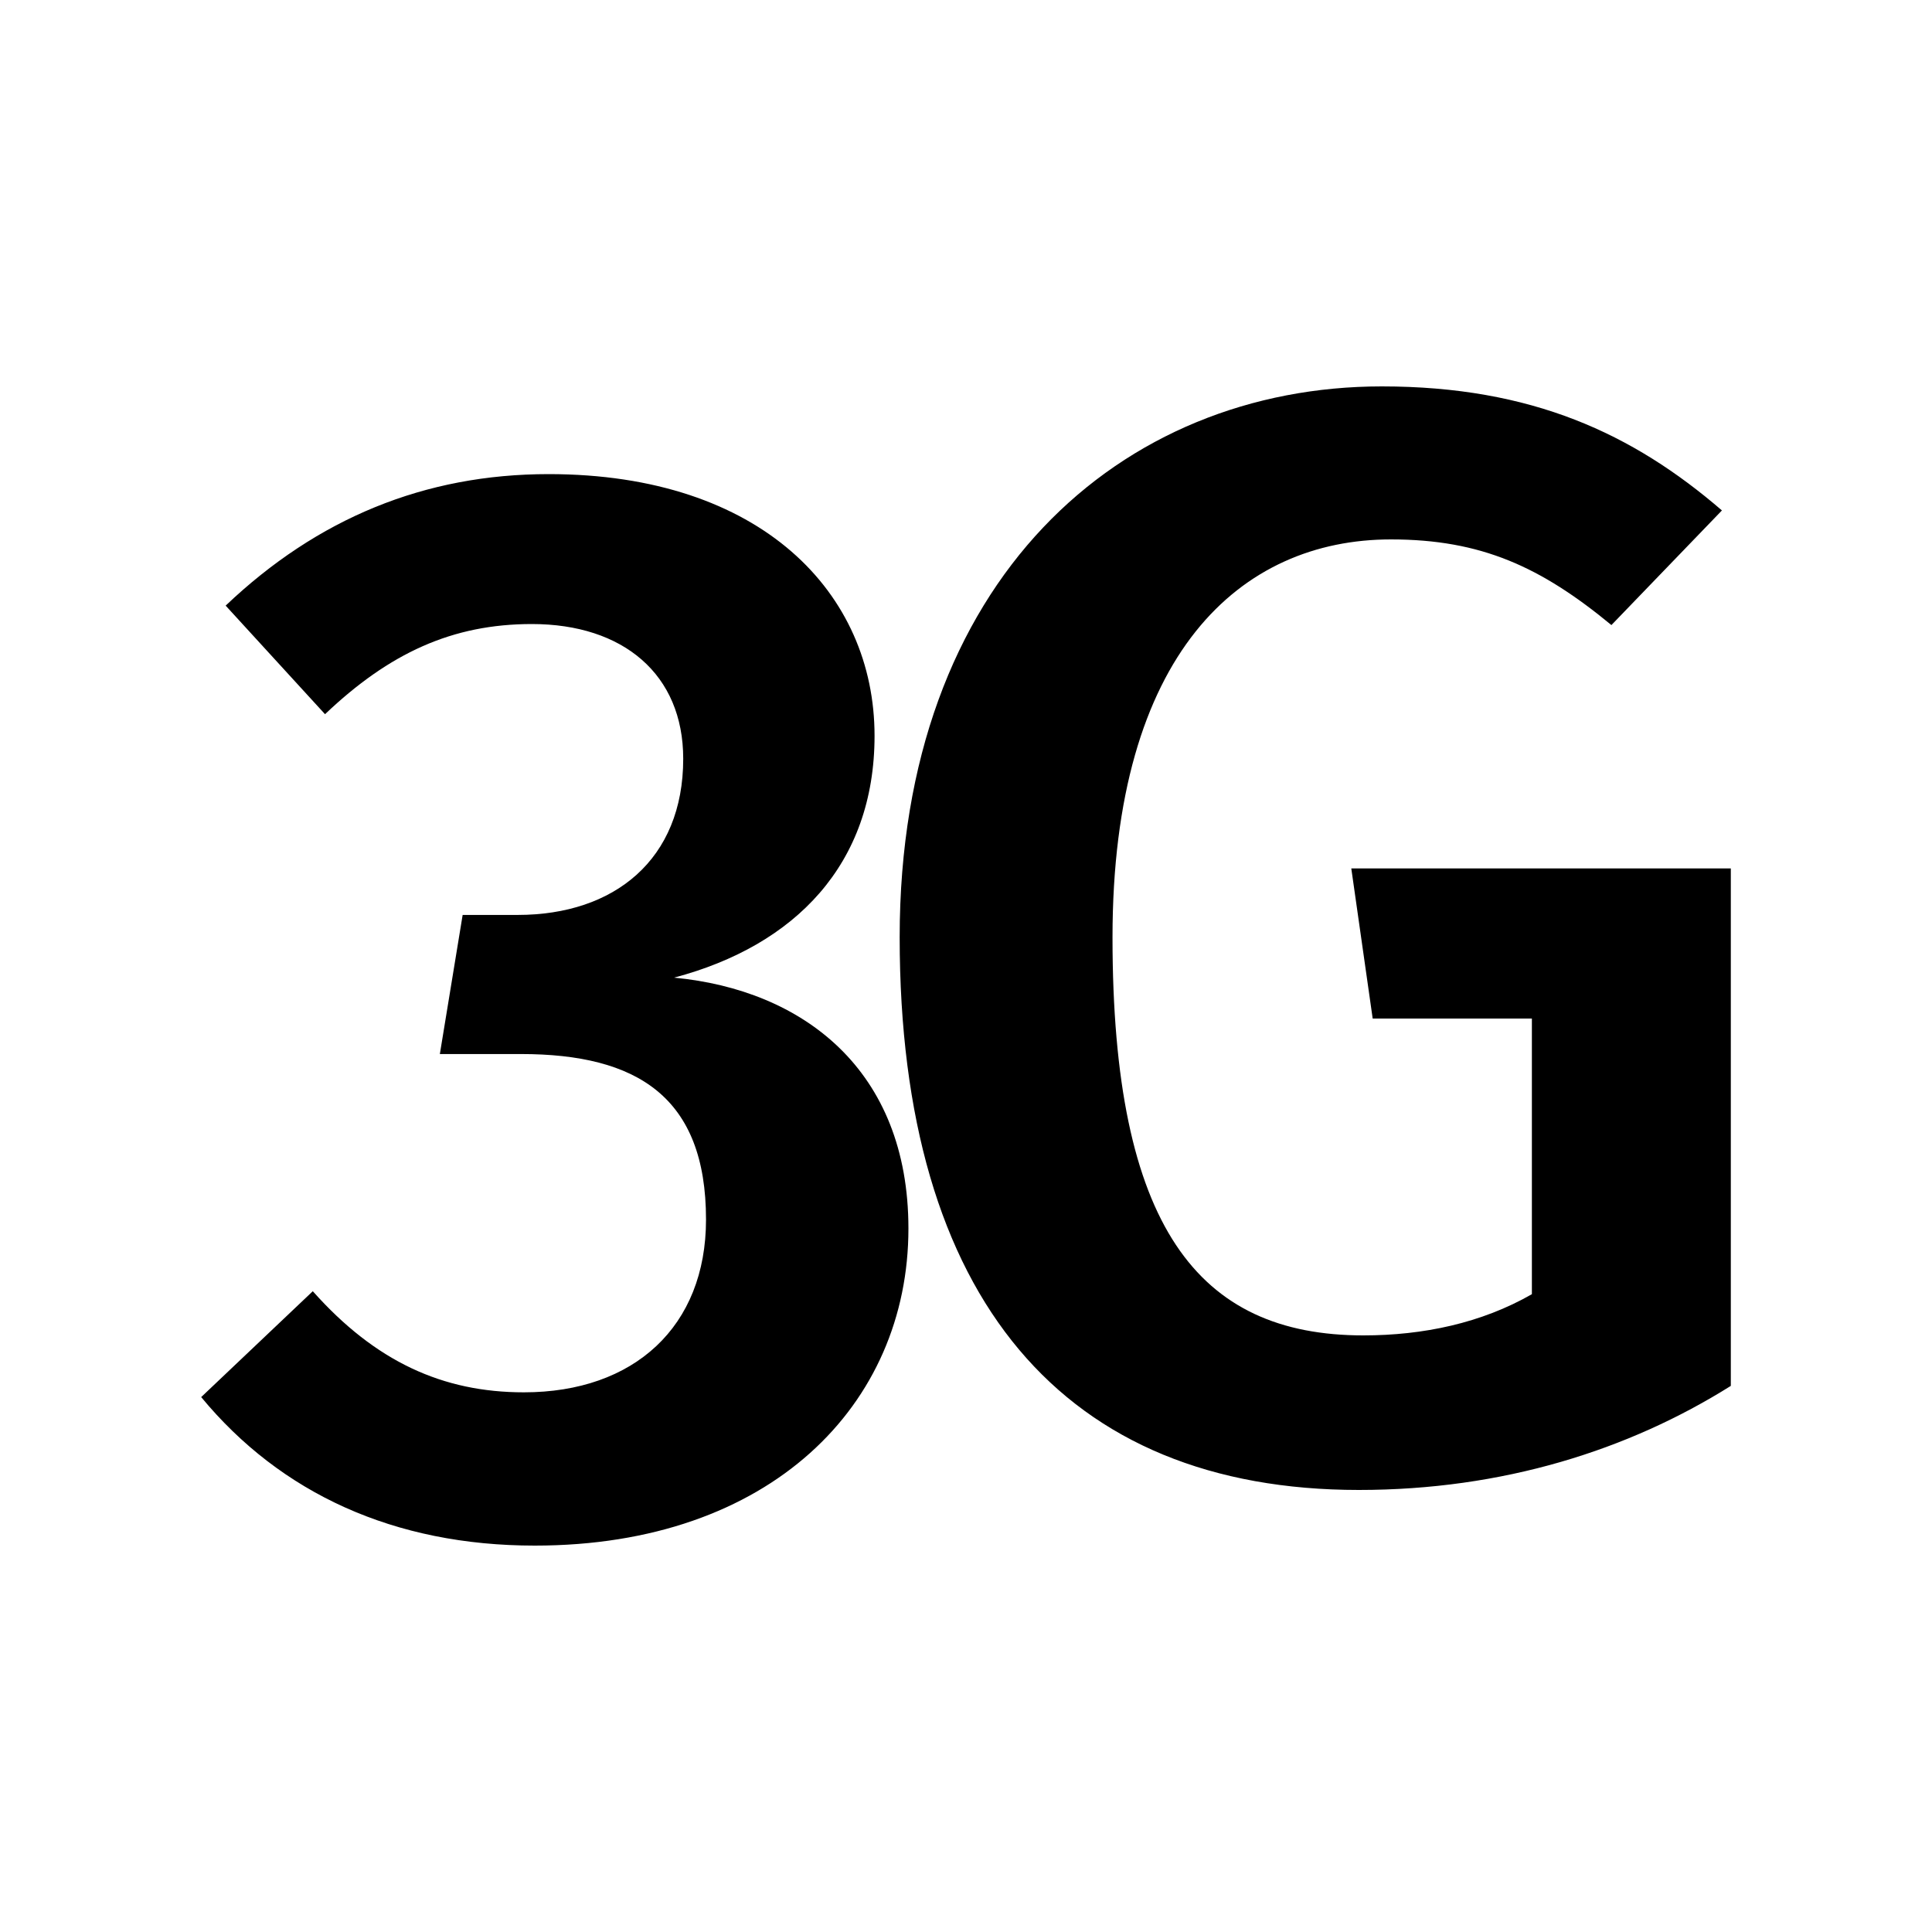
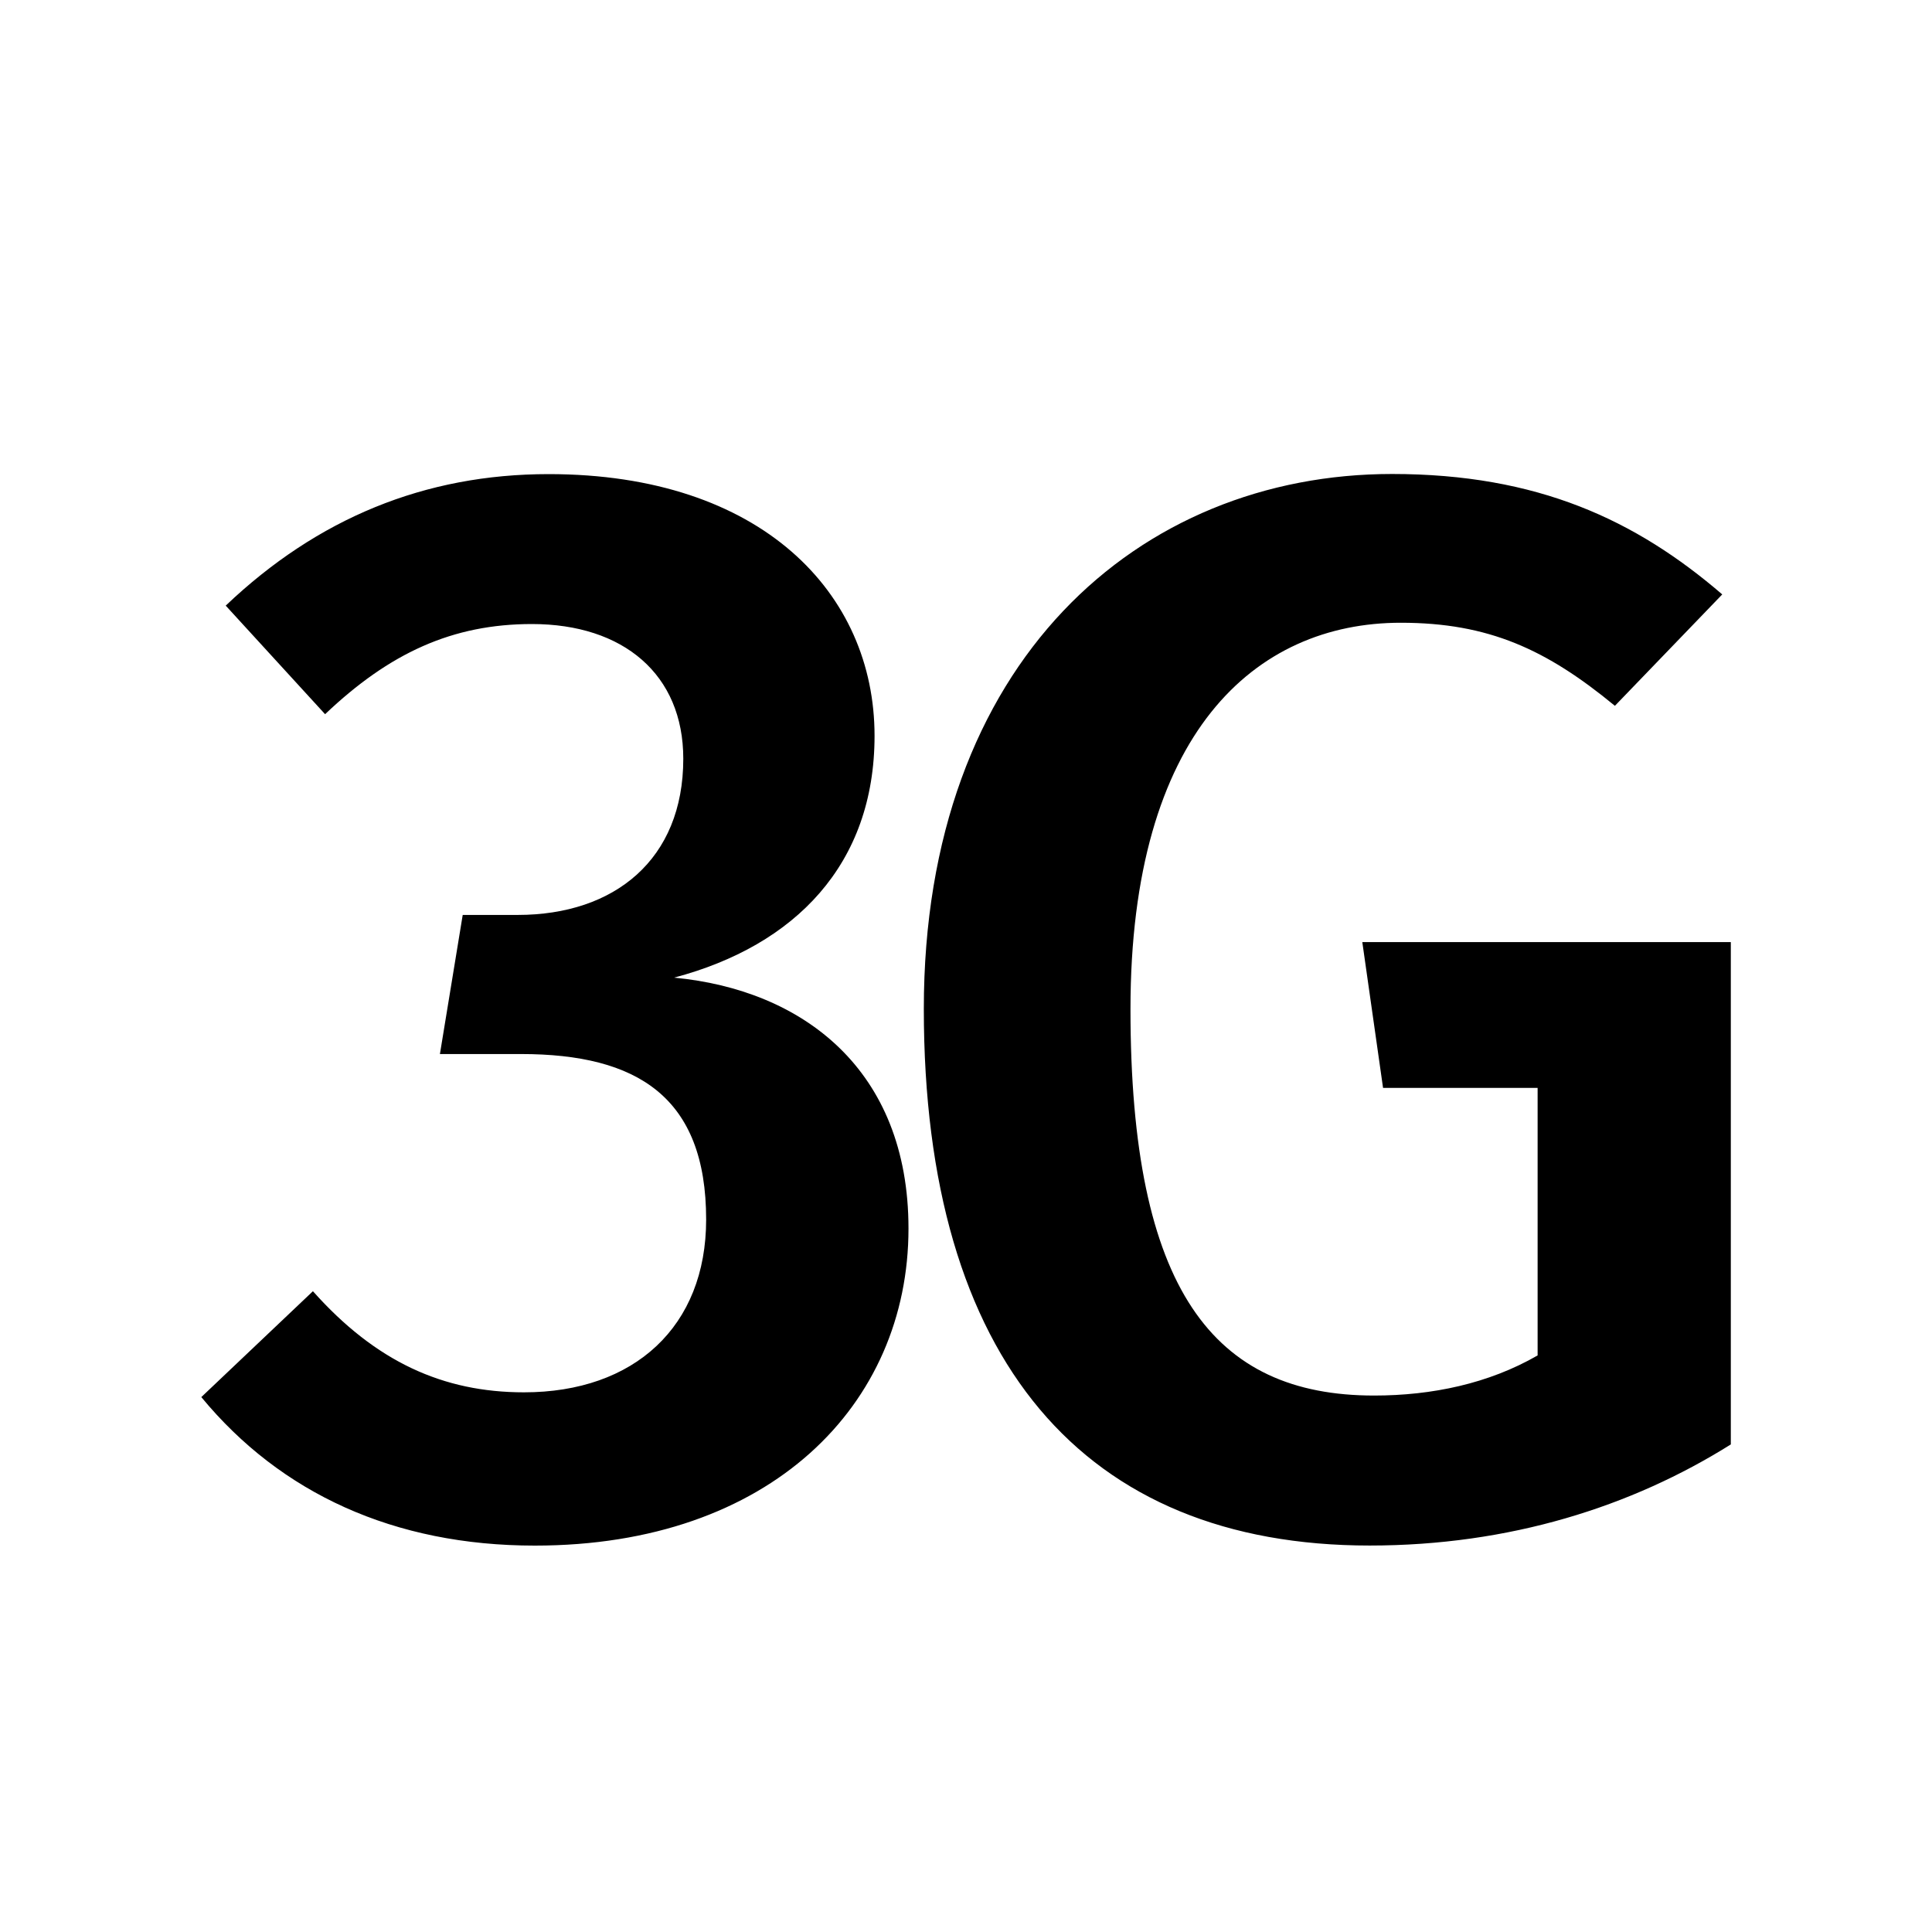
<svg xmlns="http://www.w3.org/2000/svg" version="1.1" width="30" height="30" viewBox="0 0 30 30" id="svg2">
  <defs id="defs8" />
-   <path d="m 10.47,15.18 c 1.876,-0.498 3.11,-1.758 3.11,-3.755 0,-2.213 -1.756,-4.063 -5.06,-4.063 -1.927,0 -3.59,0.687 -5.016,2.042 l 1.543,1.686 c 1,-0.95 1.976,-1.4 3.212,-1.4 1.42,0 2.35,0.782 2.35,2.092 0,1.566 -1.07,2.425 -2.57,2.425 H 7.184 l -0.354,2.16 h 1.26 c 1.804,0 2.873,0.666 2.873,2.57 0,1.662 -1.116,2.683 -2.828,2.683 -1.258,0 -2.304,-0.475 -3.278,-1.57 L 3.124,21.694 C 4.36,23.19 6.12,24 8.304,24 c 3.66,0 5.802,-2.19 5.802,-4.923 0,-2.47 -1.643,-3.707 -3.637,-3.896 z m 10.513,-1.694 0.332,2.33 h 2.472 v 4.28 c -0.784,0.45 -1.69,0.64 -2.616,0.64 -2.567,0 -3.896,-1.685 -3.896,-6.18 0,-4.42 1.997,-6.18 4.323,-6.18 1.405,0 2.33,0.428 3.424,1.33 l 1.716,-1.78 C 25.356,6.735 23.786,6 21.456,6 c -4.04,0 -7.486,2.992 -7.486,8.553 0,5.634 2.568,8.583 7.13,8.583 2.235,0 4.186,-0.618 5.776,-1.616 v -8.035 h -5.893 z" id="path4" />
+   <path d="m 10.47,15.18 c 1.877,-0.498 3.11,-1.758 3.11,-3.755 0,-2.213 -1.755,-4.063 -5.06,-4.063 -1.926,0 -3.59,0.687 -5.015,2.042 l 1.543,1.686 c 1,-0.95 1.976,-1.4 3.212,-1.4 1.42,0 2.35,0.782 2.35,2.092 0,1.566 -1.07,2.425 -2.57,2.425 H 7.185 l -0.354,2.16 h 1.26 c 1.805,0 2.874,0.666 2.874,2.57 0,1.662 -1.116,2.683 -2.828,2.683 -1.258,0 -2.304,-0.476 -3.278,-1.57 L 3.126,21.694 C 4.36,23.19 6.12,24 8.305,24 c 3.66,0 5.802,-2.19 5.802,-4.923 0,-2.47 -1.643,-3.707 -3.637,-3.896 z m 10.684,-0.55 0.322,2.263 h 2.4 v 4.154 c -0.76,0.438 -1.64,0.623 -2.54,0.623 -2.492,0 -3.782,-1.637 -3.782,-6 0,-4.293 1.938,-6 4.197,-6 1.365,0 2.263,0.415 3.325,1.29 L 26.743,9.23 C 25.4,8.075 23.877,7.36 21.615,7.36 c -3.923,0 -7.27,2.906 -7.27,8.306 0,5.47 2.495,8.333 6.923,8.333 2.17,0 4.065,-0.602 5.608,-1.57 v -7.8 h -5.72 z" id="path4" />
</svg>
